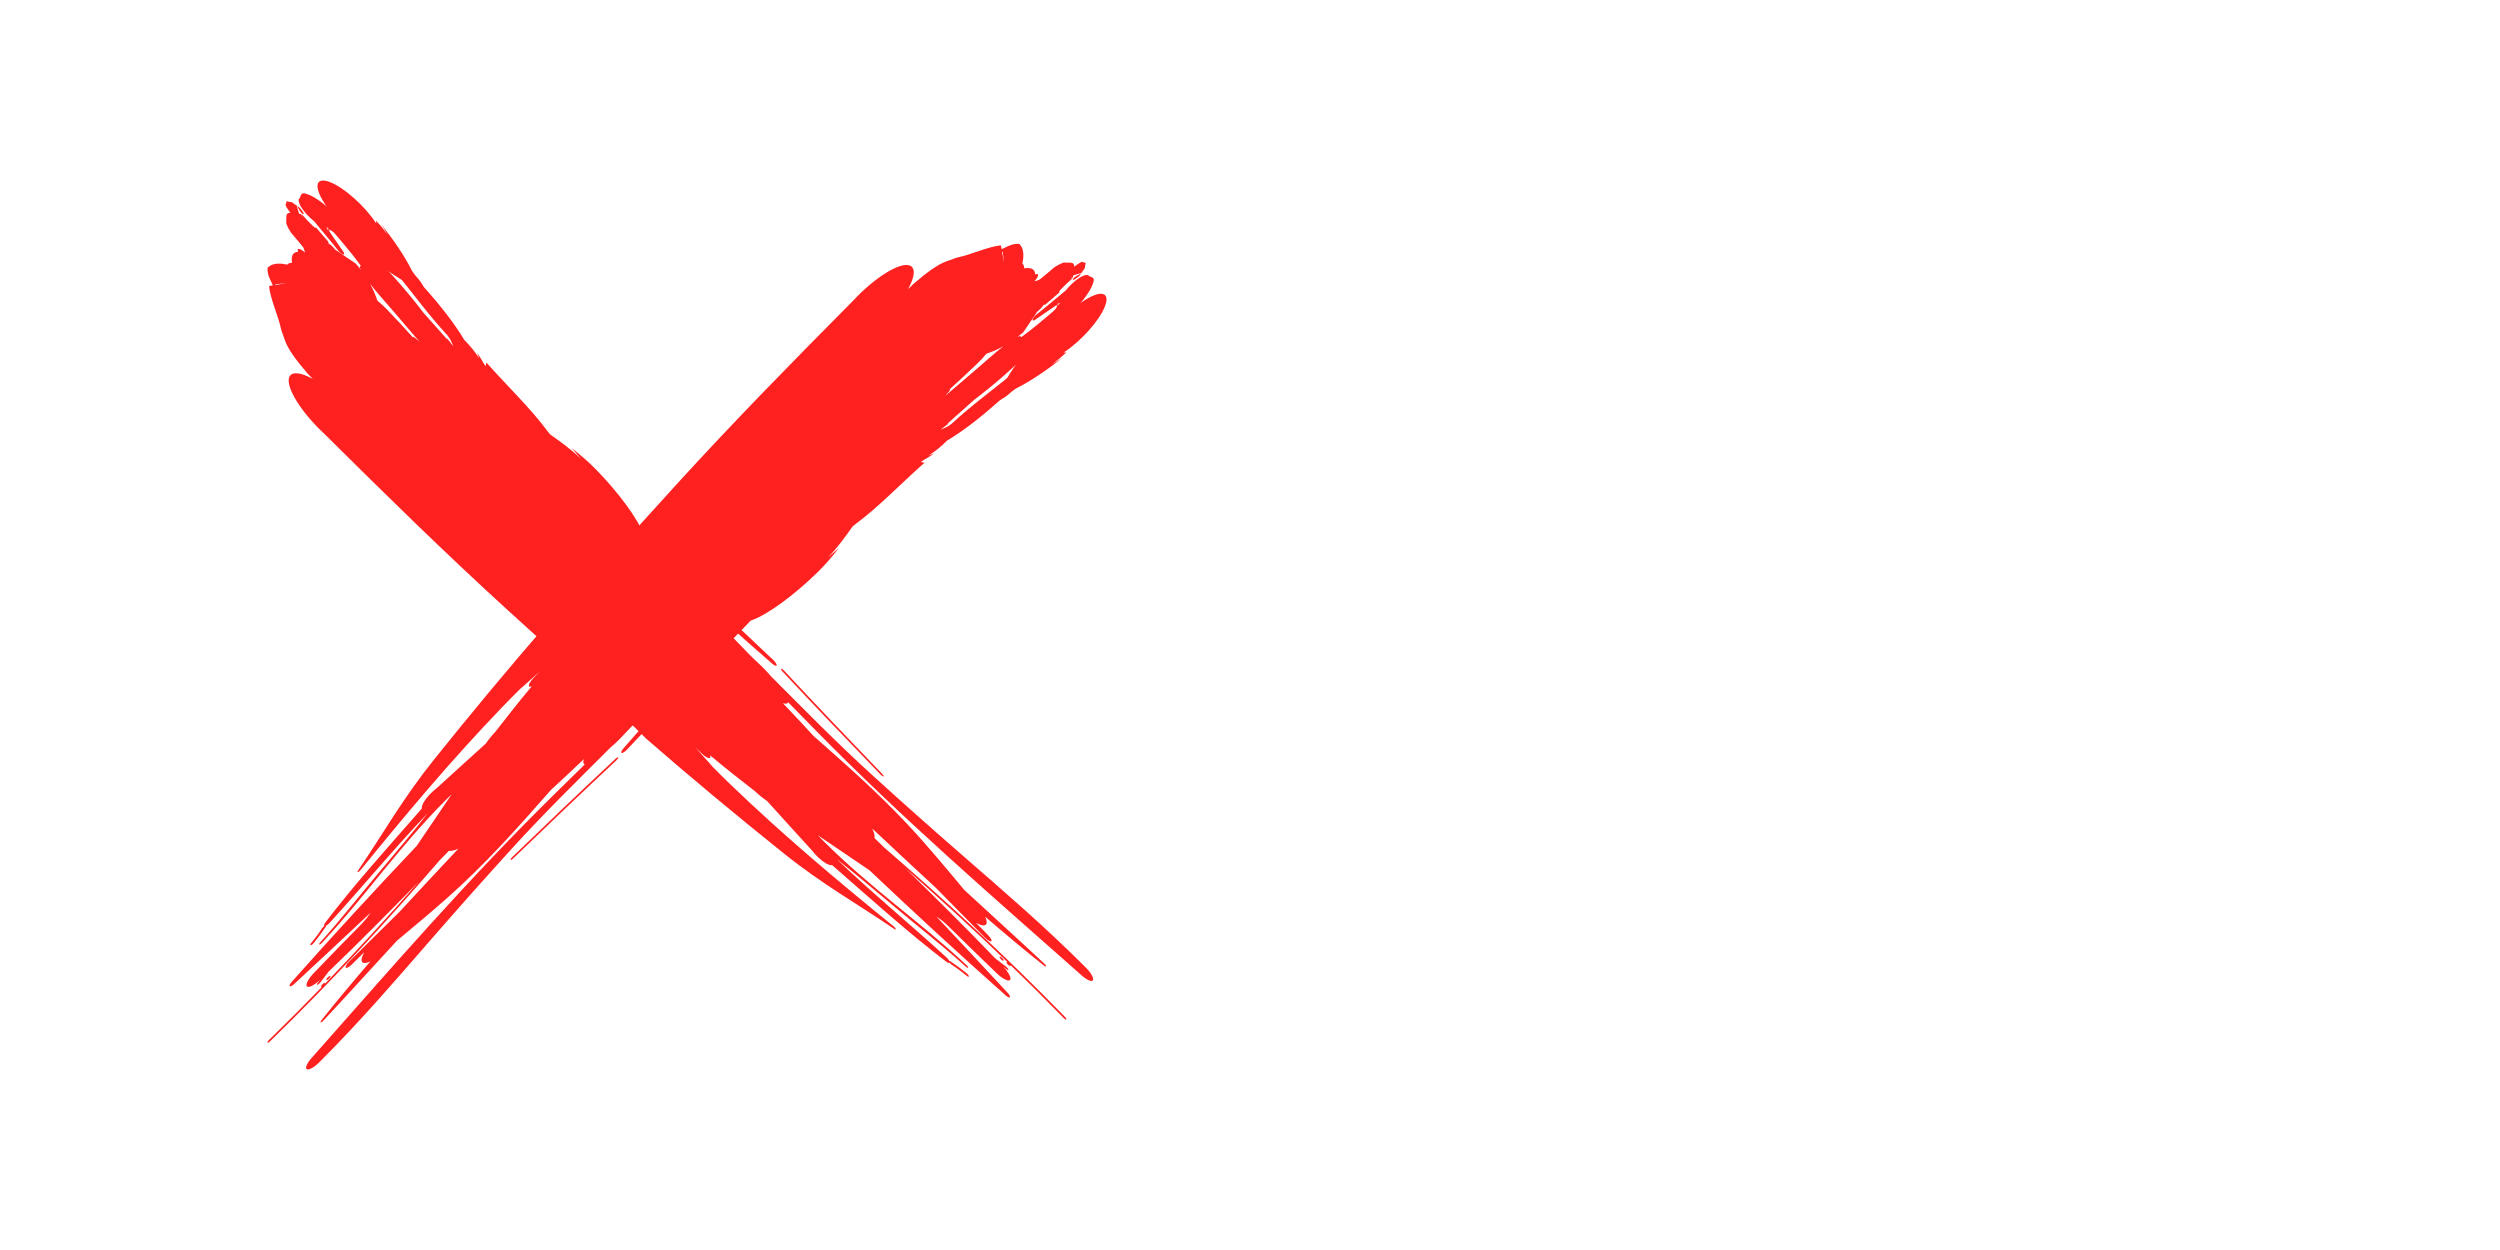
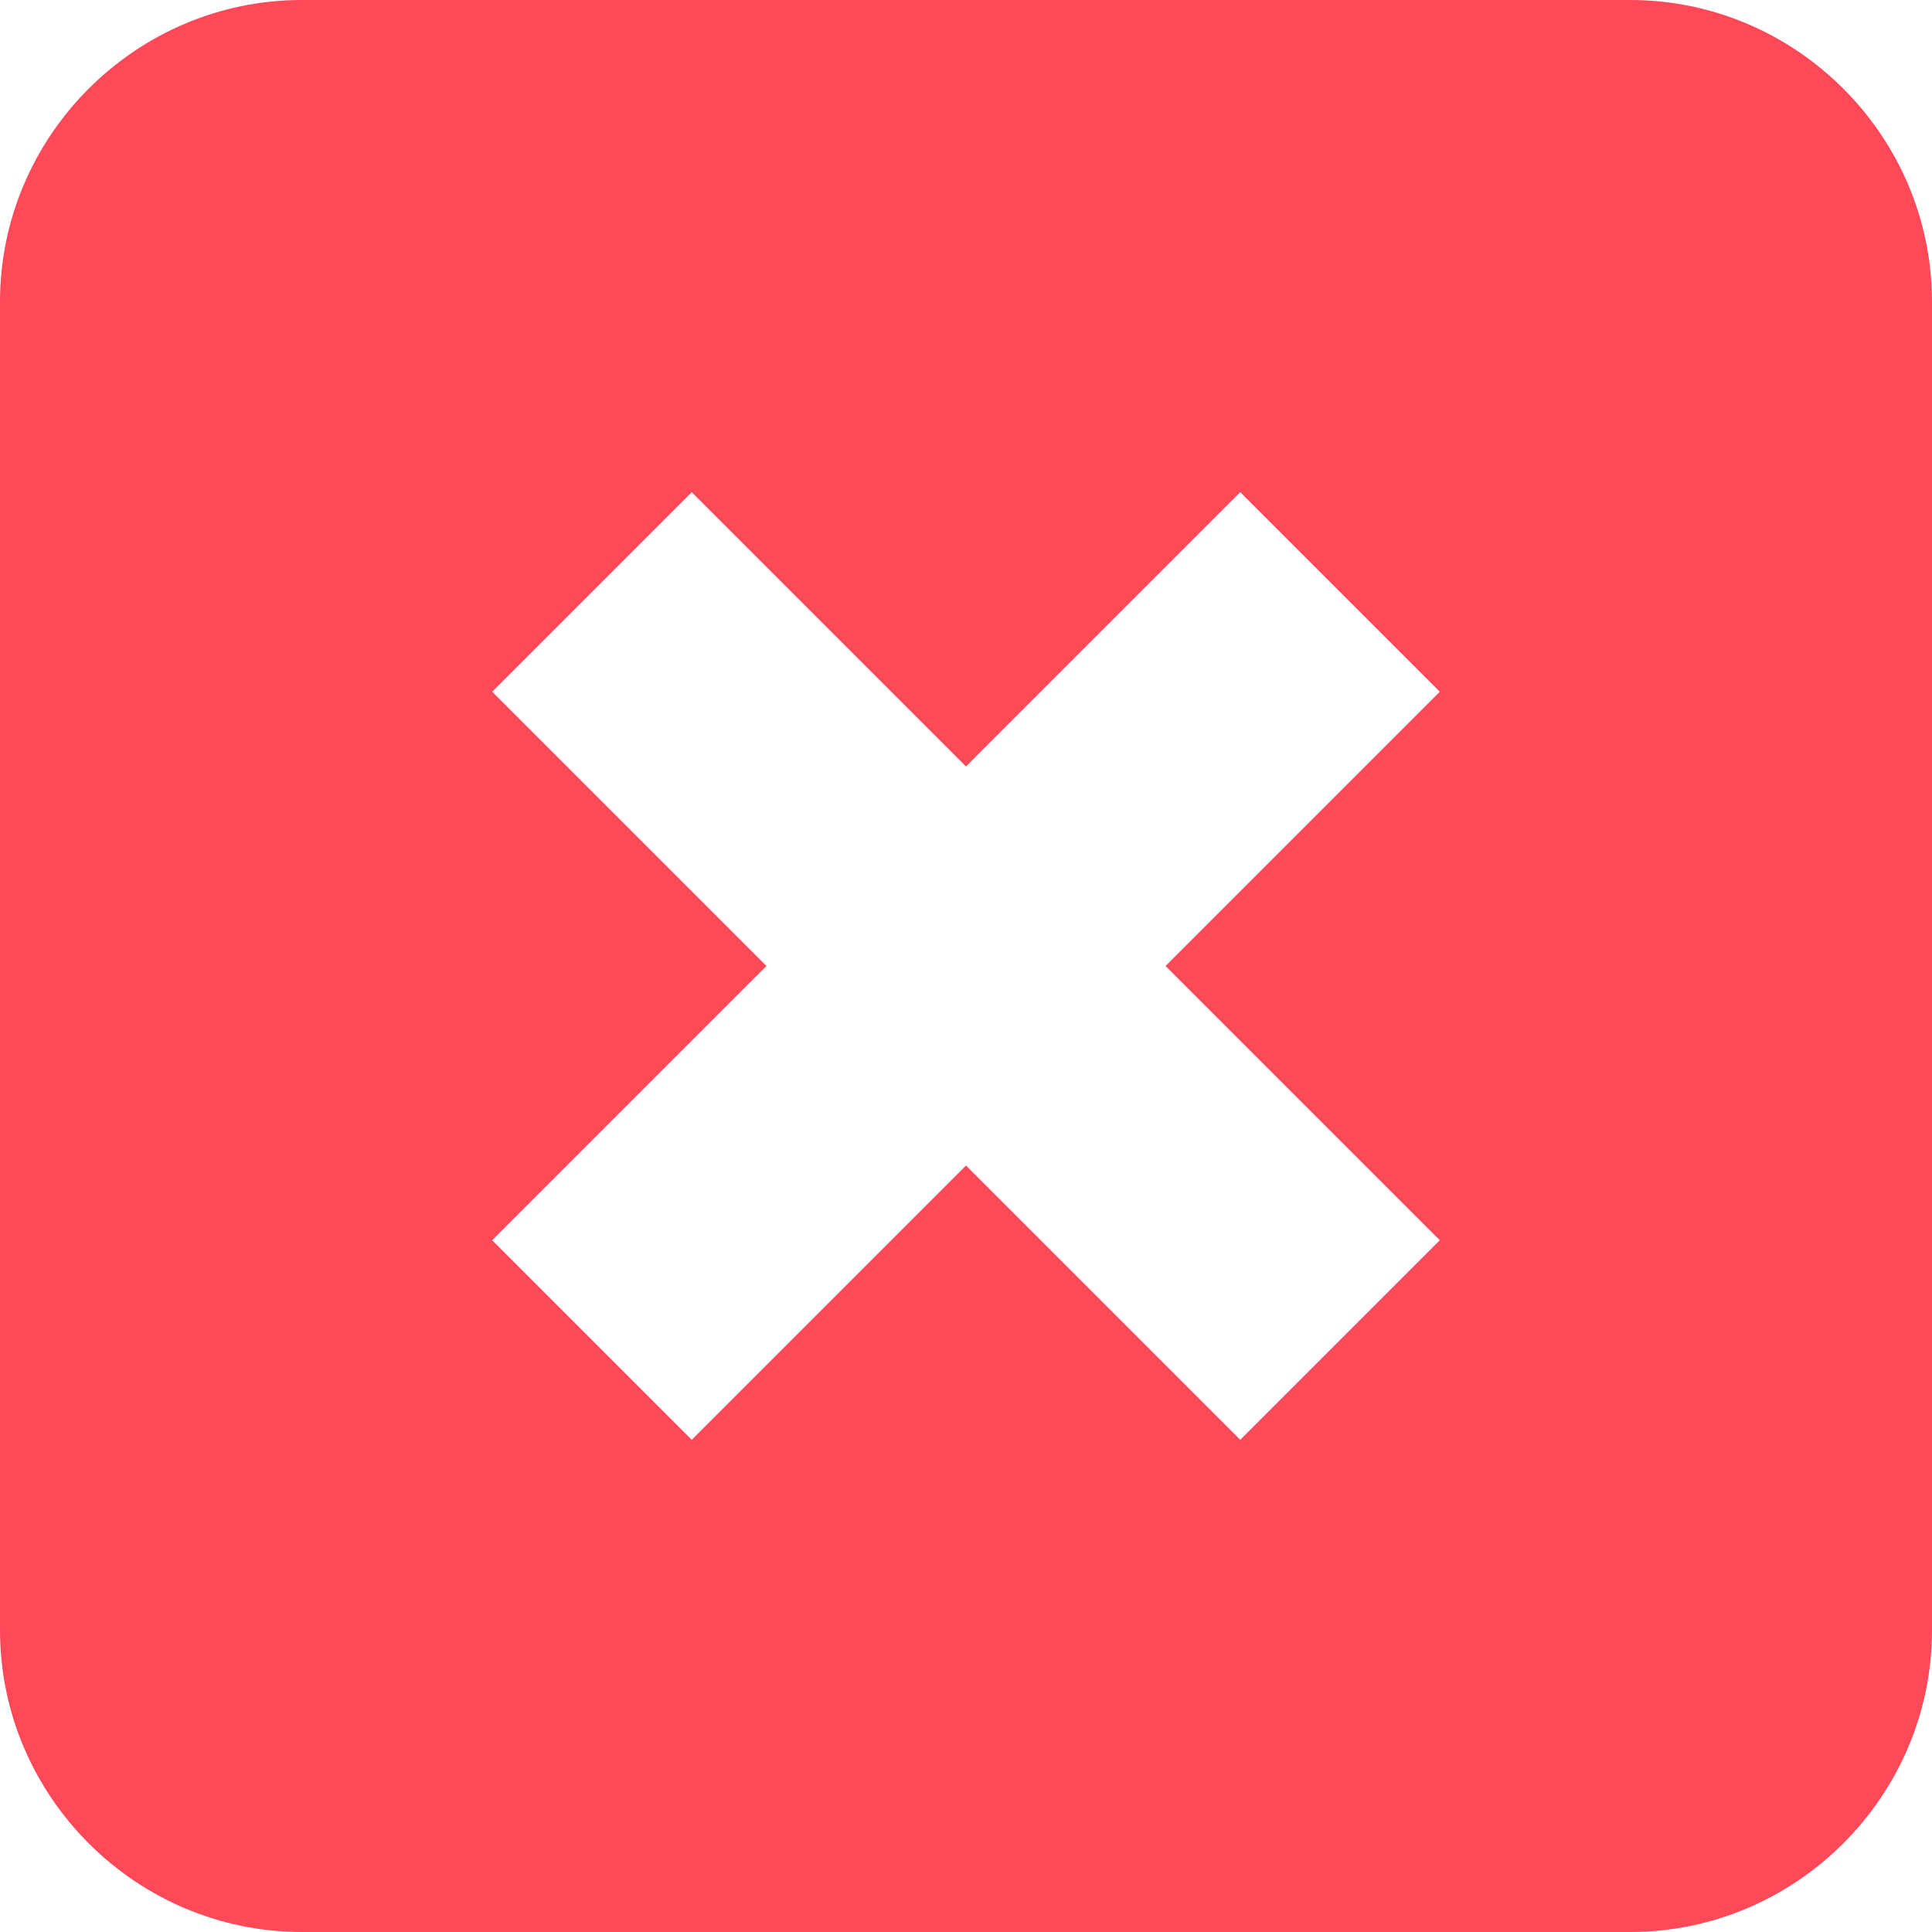
- <svg xmlns="http://www.w3.org/2000/svg" version="1.1" id="Layer_1" x="0px" y="0px" viewBox="0 0 4000 2000" style="enable-background:new 0 0 4000 2000;" xml:space="preserve">
-   <style type="text/css">
- 	.st0{fill:#FF2020;}
- 	.st1{fill:#20FF20;}
- 	.st2{fill:none;}
- </style>
+ <svg xmlns="http://www.w3.org/2000/svg" version="1.1" id="Capa_1" x="0px" y="0px" viewBox="0 0 490 490" style="enable-background:new 0 0 490 490;" xml:space="preserve">
  <g>
-     <g>
-       <g>
-         <g>
-           <path class="st0" d="M1721.3,489.4c-1.6,0.9-3.2,1.7-4.8,2.6c1.7-3.1,5.2-6.6,9.5-10.3c-47.8,29.8-93.5,86.3-117.4,128.2      c-12.2,11.6-20.1,24.8-17.5,29.6c2.6,4.8,14.5-0.7,26.9-12.4c3.1-2.2,6.4-5,9-6.3c22.8-11.4,47.5-28.4,73.4-48.6      c-5.5,3.4-11.2,6.9-16.7,10.3c7.5-5.8,15-11.4,22.5-18.8c-1.4,0.1-3.1,0.4-4.6,0.5c27.8-18,57.4-51.2,66.3-74      c8.9-22.9-6.3-26.9-34-8.8L1721.3,489.4z" />
-           <path class="st0" d="M1657.3,510.9c16.1-11.3,31.9-21.9,47.7-32.5l3.9-1.4l-6.5-4.8l0.1,0.6c-7.6,17.1-26.1,39.3-43.5,59.4      l-5.9,7.5c-2.5,3.9-3.5,7.2-3,9c1.1,4.3,9.5,1,18.7-7.3l10.6-9.6c27.8-21.3,66.5-59.7,70.6-83c0.9-5.3-4.6-5.4-7.9-7.3      c-2.8-4.7-15.3,1.3-27.8,13.3c-12.5,12-20.3,25.4-17.4,30c-2.3,1.8-4.7,3.7-7.1,5.5c1.2-2.1,2.4-4.2,3.6-6.3      c-0.2,6.7-10.7,18.6-17.2,28.7l-11.6,13.4l15.8,1.7l5.3-7.6c-0.9,0.1-2.4,0.5-2.3,0.4c10-14.7,19.2-28.7,31.2-43.8l13.8-20.2      c3-6.3,0-8.3-6.5-4.8l-9.4,5.7c1.5-0.7,3-1.6,4.5-2.3c-19.4,15.4-38.9,32.6-58.2,47.7c-3.1,2.3-6.1,6-6.7,8.3      C1651.9,513.5,1654.1,513.3,1657.3,510.9z" />
-           <g>
-             <path class="st0" d="M1717.5,448.3c3.5-2.2,6.9-4.2,10.8-8.3c0.6-1.4,0.9-2.1,1-2.4c-1.9,1.1-4.5,2.5-7,4       C1717.3,444.5,1716.1,447.3,1717.5,448.3z" />
-             <path class="st0" d="M1729.3,437.6c1.8-1,2.9-1.7,2.9-1.7c-0.8,0.2-1.6,0.5-2.4,0.7c-0.4,0.5-0.4,0.5-0.4,0.5       S1729.5,437.2,1729.3,437.6z" />
-             <path class="st0" d="M985.3,1213.6c-55.7,52-111,104.8-165.9,157.9c-1.8,1.8-3,3.7-2.5,4.3c0.4,0.6,2.3-0.4,3.9-2       c55.1-53.1,110.1-105.6,165.8-157.6c1.8-1.8,2.9-3.7,2.7-4.4C988.8,1211.2,987.1,1212,985.3,1213.6z" />
-             <path class="st0" d="M528.3,1563.2c0.9-1.7,0.3-2.2-1.5-1.3c-1.5,0.8-3.6,2.8-4.4,4.5c-0.7,1.4,0,2.1,1.5,1.3       C525.6,1566.8,527.6,1564.7,528.3,1563.2z" />
-             <path class="st0" d="M497.5,1509.3c6.8-8.3,13-16.4,18-24.3c1-1.4,2.4-2.7,3.6-3.5c-1.3-0.4-0.7-2.7,1.7-5.8       c46.4-60.9,101.2-121.5,154.2-182.2c-0.3-1.1-0.3-2.5,0.4-4.4c1.8-6.1,8.5-15.1,17.1-22.9l6.7-5.6       c26.2-23.7,52.1-47.6,78.3-71.1c4.1-6.1,9.3-12.6,15.5-19.2c18.8-24.2,37.7-48.3,57.8-72.2c-2,0.8-3.5,0.9-4.3,0.1       c-1.5-2.3,2.2-8.8,8.3-14.7c3-3.1,5.9-6.1,8.9-9.1c-9.1,8.2-18.2,16.3-27.3,24.4c-1.3,1.2-2.5,2.2-3.7,3.1       c-9.5,9.4-19,18.9-28.5,28.8c-83,86.3-155.5,173-226.3,260.2c-1,1.6-3.1,3.6-4.7,4.3c-1.2,0.3-1.7-0.4-0.5-2.1       c40.4-59.2,71.1-114.6,121.2-177.1c59.6-74.4,119.6-146.7,183.5-220.1c71.8-71.8,133.7-142.7,203.6-219.3       c94.3-103.5,187-197.7,283.4-294.9c34.8-37.7,75.8-63.1,91.5-56.8c9.4,4,7.6,18.5-3,37.7c3-2.9,6-5.8,9-8.7l15.3-12.7       c14.6-11.9,28.7-20.5,39.5-23.9l14.5-5.2c21.9-4.2,50.4-18,70.3-19.4l1.1,5.9l3.5-1.5c10.9-5.8,19.8-8.1,25.3-6.5l3.4,5       c3.1,6.6,3.4,15.3,1,26.2c2,1.6,3,4.1,2.9,7.5c10-1.4,17.2,0.4,17.7,9.9c4.7-2.2,5.9,0.2,2.9,5.4c-1.1,1.8-2.5,3.7-4.2,5.5       c0,0,0.1,0,0.1,0c3-0.8,3.9-1,7.6-2.4c3.8-3,6-4.7,6-4.7c9.8-8.3,9.8-8.3,18.4-15.5c8.3-5.3,14.5-7.4,14.5-7.4       c15,0,15,0,17.1,4.4c-0.1,0.8-0.3,1.6-0.5,2.4c7.1-4.9,7.6-5.3,9.5-6.5c2.3-1.1,4.1-1.6,4.1-1.6c2,1.5,2,1.5,3.7,1.1       c1,0.3,1.6,1.1,1.6,1.1c-1.4,5.3-1.4,5.3-1,5.9c-0.3,1.3-0.9,2.8-0.9,2.8c-3.3,4.5-4.7,6.3-5.2,7.1c-12.9,3.9-13,3.9-13,3.9       c-0.3,3.4-0.3,3.4-0.3,3.4c-4-0.1-4-0.1-4-0.1c3,0.8,3,0.8,3,0.8c-5.4,3.1-5.4,3.1-5.4,3.1c6.5-3.2,6.5-3.2,6.5-3.2       c-10.8,9.4-10.8,9.4-14.7,13.5c-4.4,4-7.6,8-7.9,8.5c0.9,0.2,1.4,0.6,1.4,0.6c-11.5,10-11.5,10-22.8,19.7       c-1.4,0.6-2.6,0.9-3.7,1.2c-0.5,1.5-2.2,3.8-4.4,5.8c-1.9,1.7-3.9,3.5-5.8,5.2c-0.3,0.5-0.6,1-0.9,1.4c0.1,0.1,0.2,0.1,0.2,0.1       c-1.5,2.2-2.6,3.8-3.8,5.5c-0.7,1.1-0.7,1.2-0.7,1.2c0,0-0.1,0-0.1,0c-2.6,3.8-6.3,9.3-16.3,24c-3.5,3-6.8,5.8-10.1,8.3       c1.2-0.6,2.4-1.3,3.5-1.8c2.3-1.1,2.4,2.1,3.5,1.3c26.6-19.4,53.1-43.1,79.7-65.9c4.2-4.6,9.4-7.8,11.4-7.1       c2,0.8,0,5.2-4.3,9.9c-41.1,59.1-103.8,119.3-162.4,163.6c-14.4,12.7-28.8,25.5-43.2,38.5c0.9-0.4,1.9-0.8,2.8-1.1       c-4,3.1-7.9,6.2-11.9,9.3c-0.4,0.4-0.8,0.7-1.2,1.1c3.7-1.7,7.4-3.3,11.1-5c2.2-1.5,4.3-3.1,6.5-4.7       c32.9-30.4,66.4-54.4,100-82c18.1-14.8,35.1-26,52.8-39.4c4.2-3.8,8-5.5,8.8-3.8c0.7,1.7-2.2,6.2-6.2,10       c-49.7,54-110.9,111.3-162.9,142.4c-9.5,9.4-19.5,17.7-29,23.4c-0.1,0.1-0.3,0.3-0.5,0.4c2.8-1.1,5.5-2.1,8.4-3.3       c-7.7,6.4-13.6,8.1-20.9,13.7c1.9,0.4,4,0.7,5.9,1.1c-37.1,32.8-73.9,71.5-111.3,98.9c-1.4,1.2-2.7,2.3-4,3.4       c-11.5,16.4-23.2,32.8-39.4,49.6c6-5.2,11.8-10.3,17.8-15.5c-10.5,13.5-21.4,26.4-34.4,39.1c-35.1,34.4-79.3,68-106.8,77.2       c-66.3,68.4-132.8,136.8-197.8,206.2c-3.3,3.6-7.2,6-8.8,5.6c-1.4-0.7-0.1-3.9,3.2-7.6c44.6-51.8,91.6-102.6,139-153.2       c-42.7,39.2-85.6,78.6-127.9,120.2c-5.2,5.5-10.4,11-15.7,16.6c-5.2,5.5-10.7,10.5-16.4,15.3       c-53.7,53.6-105.1,103.9-157.2,161.1c-44.5,48.9-83,92.2-126.3,141.9c-60.8,69.8-115.7,133.9-180.3,198.5       c-8.3,8.9-18.1,14.9-21.8,13.3c-3.7-1.6,0.1-10.2,8.4-19.2c126.5-142.8,248.8-284.8,390.8-424.2c15.3-15,30.4-29.8,45.4-44.5       c-0.5-0.2-1.1-0.3-1.4-0.7c-1.4-1.4-1.3-4.2-0.1-7.7c-17.2,16.5-34.8,32.9-52.6,49.2c-44.4,50.4-88.9,101-141,150       c-35.8,33.6-70.4,61.9-105.4,91.2c-39.1,42.3-77.6,85-117.3,127.5c-1.5,1.8-3.4,3.3-4.5,3.3c-1.1,0.1-0.7-1.3,0.7-3.2       c25-31.5,51.5-63,78.5-94.4c-6.3,3-11.1,3.6-13.1,0.9c-2.1-2.8-0.6-8.5,3.3-15.5c-6.7,6.6-13.3,13.2-20.1,19.7       c-4.2,4-8.3,6.3-9.4,5c-1.2-1.4,1.1-5.6,5-9.5c27.2-26.9,54.4-53.7,81.5-80.5c31.1-33.7,62.2-67.2,93.7-100.6       c-6.1,2.9-11.4,4.3-15.2,3.6c0,0,0,0,0,0c-5,5.1-9.9,10.2-14.9,15.2c-84.9,98.4-175.1,196-271,289.3c-1.8,1.9-3.8,3-4.4,2.4       c-0.6-0.5,0.4-2.4,2.1-4c29-28.2,57.4-56.7,85.3-85.5c-0.1,0-0.1,0.1-0.1,0.1c-1.5,0.8-2.3,0.4-1.5-1.3c0.7-1.4,3-3.7,4.4-4.5       c1.7-0.9,2.2-0.2,1.5,1.2c52-53.8,102.2-108.7,150.7-163.9c-47.6,48.7-95.4,97.2-144.6,144.3c-4.5,5.9-9.1,11.9-13.7,17.9       c-1.3,1.6-3.5,3.1-4.6,3.2c-0.9-0.1-0.4-1.7,1-3.3c1.3-1.6,2.6-3.3,3.9-4.9c-9.3,8.9-18.7,13.6-21.4,10.6       c-2.4-3.5,3.1-13.5,12.7-22.9c24.8-25.9,49.7-51.4,74.8-76.8c2.6-2.9,5.1-5.8,7.7-8.7c2.3-3.2,4.6-6.4,6.9-9.6       c-40.4,38.1-81,75.9-121.4,113.4c-3.3,3.4-7,5.4-8.1,4.4c-1.1-0.9,0.7-4.5,4.1-7.9c64.5-72.7,131.2-145,199.1-216.7       c18.5-27.3,37-54.8,56-82.6c-3,2.9-6.1,5.8-9,8.8c-75.9,75.9-127.7,152.8-198.5,228.9c-1.7,2-3.7,3.1-4.4,2.8       c-0.7-0.3,0-2.1,1.9-4c34.1-37.6,62.5-74.6,95.1-113.2c26.9-32,52.6-62.3,76.7-93c-54.8,57.2-103,116.3-156,174.2       c-2.2,2.7-4.9,4.9-7,5.9c0.2,0.4-0.1,1.2-0.6,2.1c-5.5,8.3-12.1,16.9-18.9,25.5c-1.2,1.7-3.3,3.4-4.7,3.6       C495.8,1512.7,496.2,1511.3,497.5,1509.3z M1532,595.9c0.8-0.3,1.4-0.6,2-0.8c-1.8,1.2-3.8,2.4-5.9,3.9c0,0,0,0-11,2.7       C1517.1,601.6,1524.5,598.7,1532,595.9z M1602.5,494.8C1602.4,494.8,1602.4,494.8,1602.5,494.8c3.6-0.9,6.2-1.5,6.2-1.5       C1606.1,493.9,1604.1,494.4,1602.5,494.8z M1091.3,1078.6c29.5-29.4,59.6-57.5,91.3-84c-6.9,7.3-13.7,14.6-20.6,22       C1138.7,1037.4,1115.2,1058,1091.3,1078.6z M1605.3,554.1c-9.9,5.6-18.6,8.9-27.1,11.9c-4.6,5.6-9.7,11.1-15.2,16.4       c-14.8,14.2-29.5,27.8-44.1,40.9c3.3-0.3-0.2,2.8-1.8,4.7c-1.6,1.9-3.3,3.7-4.9,5.6c15.9-13.8,31.9-27.5,48.3-41.4       C1575.2,579.6,1590.7,565.5,1605.3,554.1z M1703.2,445c0.6-0.2,1.1-0.4,1.8-0.7c0,0,0,0-0.6,5       C1704.4,449.2,1703.9,447.4,1703.2,445z M1703.9,436.9c-0.8,0.6-1.6,1.2-2.4,1.8C1701.4,437.1,1702.4,436.7,1703.9,436.9z        M1681.6,453.6c1.7-0.6,2.8-0.9,3.9-1.6C1681.6,453.6,1681.6,453.6,1681.6,453.6z M1603.2,402.8l3.4,18.6l-2.3-18.8       L1603.2,402.8z" />
-           </g>
-         </g>
-         <g>
-           <path class="st0" d="M527.3,338c0.9,1.6,1.7,3.2,2.6,4.8c-3.1-1.7-6.6-5.2-10.3-9.5c29.8,47.8,86.3,93.5,128.2,117.4      c11.6,12.2,24.8,20.1,29.6,17.5c4.8-2.6-0.7-14.5-12.4-26.9c-2.2-3.1-5-6.4-6.3-9c-11.4-22.8-28.4-47.5-48.6-73.4      c3.4,5.5,6.9,11.2,10.3,16.7c-5.8-7.5-11.4-15-18.8-22.5c0.1,1.4,0.4,3.1,0.5,4.6c-18-27.8-51.2-57.4-74-66.3      c-22.9-8.9-26.9,6.3-8.8,34L527.3,338z" />
-           <path class="st0" d="M548.8,402c-11.3-16.1-21.9-31.9-32.5-47.7l-1.4-3.9l-4.8,6.5l0.6-0.1c17.1,7.6,39.3,26.1,59.4,43.5      l7.5,5.9c3.9,2.5,7.2,3.5,9,3c4.3-1.1,1-9.5-7.3-18.7l-9.6-10.6c-21.3-27.8-59.7-66.5-83-70.6c-5.3-0.9-5.4,4.6-7.3,7.9      c-4.7,2.8,1.3,15.3,13.3,27.8c12,12.5,25.4,20.3,30,17.4c1.8,2.3,3.7,4.7,5.5,7.1c-2.1-1.2-4.2-2.4-6.3-3.6      c6.7,0.2,18.6,10.7,28.7,17.2l13.4,11.6l1.7-15.8l-7.6-5.3c0.1,0.9,0.5,2.4,0.4,2.3c-14.7-10-28.7-19.2-43.8-31.2l-20.2-13.8      c-6.3-3-8.3,0-4.8,6.5l5.7,9.4c-0.7-1.5-1.6-3-2.3-4.5c15.4,19.4,32.6,38.9,47.7,58.2c2.3,3.1,6,6.1,8.3,6.7      C551.4,407.3,551.2,405.2,548.8,402z" />
-           <g>
-             <path class="st0" d="M486.2,341.7c-2.2-3.5-4.2-6.9-8.3-10.8c-1.4-0.6-2.1-0.9-2.4-1c1.1,1.9,2.5,4.5,4,7       C482.3,342,485.2,343.2,486.2,341.7z" />
-             <path class="st0" d="M475.5,329.9c-1-1.8-1.7-2.9-1.7-2.9c0.2,0.8,0.5,1.6,0.7,2.4c0.5,0.4,0.5,0.4,0.5,0.4       S475,329.7,475.5,329.9z" />
-             <path class="st0" d="M1251.5,1073.9c52,55.7,104.8,111,157.9,165.9c1.8,1.8,3.7,3,4.3,2.5c0.6-0.4-0.4-2.3-2-3.9       c-53.1-55.1-105.6-110.1-157.6-165.8c-1.8-1.8-3.7-2.9-4.4-2.7C1249.1,1070.5,1249.9,1072.2,1251.5,1073.9z" />
-             <path class="st0" d="M1601.1,1531c-1.7-0.9-2.2-0.3-1.3,1.5c0.8,1.5,2.8,3.6,4.5,4.4c1.4,0.7,2.1,0,1.3-1.5       C1604.6,1533.7,1602.5,1531.7,1601.1,1531z" />
-             <path class="st0" d="M1547.2,1561.7c-8.3-6.8-16.4-13-24.3-18c-1.4-1-2.7-2.4-3.5-3.6c-0.4,1.3-2.7,0.7-5.8-1.7       c-60.9-46.4-121.5-101.2-182.2-154.2c-1.1,0.3-2.5,0.3-4.4-0.4c-6.1-1.8-15.1-8.5-22.9-17.1l-5.6-6.7       c-23.7-26.2-47.6-52.1-71.1-78.3c-6.1-4.1-12.6-9.3-19.2-15.5c-24.2-18.8-48.3-37.7-72.2-57.8c0.8,2,0.9,3.5,0.1,4.3       c-2.3,1.5-8.8-2.2-14.7-8.3c-3.1-3-6.1-5.9-9.1-8.9c8.2,9.1,16.3,18.2,24.4,27.3c1.2,1.3,2.2,2.5,3.1,3.7       c9.4,9.5,18.9,19,28.8,28.5c86.3,83,173,155.5,260.2,226.3c1.6,1,3.6,3.1,4.3,4.7c0.3,1.2-0.4,1.7-2.1,0.5       c-59.2-40.4-114.6-71.1-177.1-121.2c-74.4-59.6-146.7-119.6-220.1-183.5c-71.8-71.8-142.7-133.7-219.3-203.6       c-103.5-94.3-197.7-187-294.9-283.4c-37.7-34.8-63.1-75.8-56.8-91.5c4-9.4,18.5-7.6,37.7,3c-2.9-3-5.8-6-8.7-9l-12.7-15.3       c-11.9-14.6-20.5-28.7-23.9-39.5l-5.2-14.5c-4.2-21.9-18-50.4-19.4-70.3l5.9-1.1l-1.5-3.5c-5.8-10.9-8.1-19.8-6.5-25.3l5-3.4       c6.6-3.1,15.3-3.4,26.2-1c1.6-2,4.1-3,7.5-2.9c-1.4-10,0.4-17.2,9.9-17.7c-2.2-4.7,0.2-5.9,5.4-2.9c1.8,1.1,3.7,2.5,5.5,4.2       c0,0,0-0.1,0-0.1c-0.8-3-1-3.9-2.4-7.6c-3-3.8-4.7-6-4.7-6c-8.3-9.8-8.3-9.8-15.5-18.4c-5.3-8.3-7.4-14.5-7.4-14.5       c0-15,0-15,4.4-17.1c0.8,0.1,1.6,0.3,2.4,0.5c-4.9-7.1-5.3-7.6-6.5-9.5c-1.1-2.3-1.6-4.1-1.6-4.1c1.5-2,1.5-2,1.1-3.7       c0.3-1,1.1-1.6,1.1-1.6c5.3,1.4,5.3,1.4,5.9,1c1.3,0.3,2.8,0.9,2.8,0.9c4.5,3.3,6.3,4.7,7.1,5.2c3.9,12.9,3.9,13,3.9,13       c3.4,0.3,3.4,0.3,3.4,0.3c-0.1,4-0.1,4-0.1,4c0.8-3,0.8-3,0.8-3c3.1,5.4,3.1,5.4,3.1,5.4c-3.2-6.5-3.2-6.5-3.2-6.5       c9.4,10.8,9.4,10.8,13.5,14.7c4,4.4,8,7.6,8.5,7.9c0.2-0.9,0.6-1.4,0.6-1.4c10,11.5,10,11.5,19.7,22.8c0.6,1.4,0.9,2.6,1.2,3.7       c1.5,0.5,3.8,2.2,5.8,4.4c1.7,1.9,3.5,3.9,5.2,5.8c0.5,0.3,1,0.6,1.4,0.9c0.1-0.1,0.1-0.2,0.1-0.2c2.2,1.5,3.8,2.6,5.5,3.8       c1.1,0.7,1.2,0.7,1.2,0.7c0,0,0,0.1,0,0.1c3.8,2.6,9.3,6.3,24,16.3c3,3.5,5.8,6.8,8.3,10.1c-0.6-1.2-1.3-2.4-1.8-3.5       c-1.1-2.3,2.1-2.4,1.3-3.5c-19.4-26.6-43.1-53.1-65.9-79.7c-4.6-4.2-7.8-9.4-7.1-11.4c0.8-2,5.2,0,9.9,4.3       c59.1,41.1,119.3,103.8,163.6,162.4c12.7,14.4,25.5,28.8,38.5,43.2c-0.4-0.9-0.8-1.9-1.1-2.8c3.1,4,6.2,7.9,9.3,11.9       c0.4,0.4,0.7,0.8,1.1,1.2c-1.7-3.7-3.3-7.4-5-11.1c-1.5-2.2-3.1-4.3-4.7-6.5c-30.4-32.9-54.4-66.4-82-100       c-14.8-18.1-26-35.1-39.4-52.8c-3.8-4.2-5.5-8-3.8-8.8c1.7-0.7,6.2,2.2,10,6.2c54,49.7,111.3,110.9,142.4,162.9       c9.4,9.5,17.7,19.5,23.4,29c0.1,0.1,0.3,0.3,0.4,0.5c-1.1-2.8-2.1-5.5-3.3-8.4c6.4,7.7,8.1,13.6,13.7,20.9       c0.4-1.9,0.7-4,1.1-5.9c32.8,37.1,71.5,73.9,98.9,111.3c1.2,1.4,2.3,2.7,3.4,4c16.4,11.5,32.8,23.2,49.6,39.4       c-5.2-6-10.3-11.8-15.5-17.8c13.5,10.5,26.4,21.4,39.1,34.4c34.4,35.1,68,79.3,77.2,106.8c68.4,66.3,136.8,132.8,206.2,197.8       c3.6,3.3,6,7.2,5.6,8.8c-0.7,1.4-3.9,0.1-7.6-3.2c-51.8-44.6-102.6-91.6-153.2-139c39.2,42.7,78.6,85.6,120.2,127.9       c5.5,5.2,11,10.4,16.6,15.7c5.5,5.2,10.5,10.7,15.3,16.4c53.6,53.7,103.9,105.1,161.1,157.2c48.9,44.5,92.2,83,141.9,126.3       c69.8,60.8,133.9,115.7,198.5,180.3c8.9,8.3,14.9,18.1,13.3,21.8c-1.6,3.7-10.2-0.1-19.2-8.4       c-142.8-126.5-284.8-248.8-424.2-390.8c-15-15.3-29.8-30.4-44.5-45.4c-0.2,0.5-0.3,1.1-0.7,1.4c-1.4,1.4-4.2,1.3-7.7,0.1       c16.5,17.2,32.9,34.8,49.2,52.6c50.4,44.4,101,88.9,150,141c33.6,35.8,61.9,70.4,91.2,105.4c42.3,39.1,85,77.6,127.5,117.3       c1.8,1.5,3.3,3.4,3.3,4.5c0.1,1.1-1.3,0.7-3.2-0.7c-31.5-25-63-51.5-94.4-78.5c3,6.3,3.6,11.1,0.9,13.1       c-2.8,2.1-8.5,0.6-15.5-3.3c6.6,6.7,13.2,13.3,19.7,20.1c4,4.2,6.3,8.3,5,9.4c-1.4,1.2-5.6-1.1-9.5-5       c-26.9-27.2-53.7-54.4-80.5-81.5c-33.7-31.1-67.2-62.2-100.6-93.7c2.9,6.1,4.3,11.4,3.6,15.2c0,0,0,0,0,0       c5.1,5,10.2,9.9,15.2,14.9c98.4,84.9,196,175.1,289.3,271c1.9,1.8,3,3.8,2.4,4.4c-0.5,0.6-2.4-0.4-4-2.1       c-28.2-29-56.7-57.4-85.6-85.3c0,0.1,0.1,0.1,0.1,0.1c0.8,1.5,0.4,2.3-1.3,1.5c-1.4-0.7-3.7-3-4.5-4.4       c-0.9-1.7-0.2-2.2,1.2-1.5c-53.8-52-108.7-102.2-163.9-150.7c48.7,47.6,97.2,95.4,144.3,144.6c5.9,4.5,11.9,9.1,17.9,13.7       c1.6,1.3,3.1,3.5,3.2,4.6c-0.1,0.9-1.7,0.4-3.3-1c-1.6-1.3-3.3-2.6-4.9-3.9c8.9,9.3,13.6,18.7,10.6,21.4       c-3.5,2.4-13.5-3.1-22.9-12.7c-25.9-24.8-51.4-49.7-76.8-74.8c-2.9-2.6-5.8-5.1-8.7-7.7c-3.2-2.3-6.4-4.6-9.6-6.9       c38.1,40.4,75.9,81,113.4,121.4c3.4,3.3,5.4,7,4.4,8.1c-0.9,1.1-4.5-0.7-7.9-4.1c-72.7-64.5-145-131.2-216.7-199.1       c-27.3-18.5-54.8-37-82.6-56c2.9,3,5.8,6.1,8.8,9c75.9,75.9,152.8,127.7,228.9,198.5c2,1.7,3.1,3.7,2.8,4.4       c-0.3,0.7-2.1,0-4-1.9c-37.6-34.1-74.6-62.5-113.2-95.1c-32-26.9-62.3-52.6-93-76.7c57.2,54.8,116.3,103,174.2,156       c2.7,2.2,4.9,4.9,5.9,7c0.4-0.2,1.2,0.1,2.1,0.6c8.3,5.5,16.9,12.1,25.5,18.9c1.7,1.2,3.4,3.3,3.6,4.7       C1550.6,1563.4,1549.2,1563.1,1547.2,1561.7z M633.7,527.2c-0.3-0.8-0.6-1.4-0.8-2c1.2,1.8,2.4,3.8,3.9,5.9c0,0,0,0,2.7,11       C639.5,542.2,636.6,534.7,633.7,527.2z M532.7,456.8C532.7,456.8,532.7,456.8,532.7,456.8c-0.9-3.6-1.5-6.2-1.5-6.2       C531.8,453.1,532.3,455.1,532.7,456.8z M1116.4,968c-29.4-29.5-57.5-59.6-84-91.3c7.3,6.9,14.6,13.7,22,20.6       C1075.2,920.5,1095.9,944.1,1116.4,968z M592,454c5.6,9.9,8.9,18.6,11.9,27.1c5.6,4.6,11.1,9.7,16.4,15.2       c14.2,14.8,27.8,29.5,40.9,44.1c-0.3-3.3,2.8,0.2,4.7,1.8c1.9,1.6,3.7,3.3,5.6,4.9c-13.8-15.9-27.5-31.9-41.4-48.3       C617.5,484.1,603.3,468.6,592,454z M482.8,356c-0.2-0.6-0.4-1.1-0.7-1.8c0,0,0,0,5,0.6C487.1,354.8,485.3,355.3,482.8,356z        M474.8,355.4c0.6,0.8,1.2,1.6,1.8,2.4C475,357.9,474.6,356.9,474.8,355.4z M491.5,377.6c-0.6-1.7-0.9-2.8-1.6-3.9       C491.5,377.6,491.5,377.6,491.5,377.6z M440.7,456.1l18.6-3.4l-18.8,2.3L440.7,456.1z" />
-           </g>
-         </g>
-       </g>
-     </g>
-     <rect class="st2" width="4000" height="2000" />
+     <path fill="#ff4858" d="M76.563,490h336.875C455.547,490,490,455.547,490,413.438V76.563C490,34.453,455.547,0,413.437,0H76.563   C34.453,0,0,34.453,0,76.563v336.875C0,455.547,34.453,490,76.563,490z M124.835,175.445l50.61-50.611L245,194.39l69.555-69.555   l50.61,50.611L295.611,245l69.555,69.555l-50.61,50.611L245,295.611l-69.555,69.555l-50.61-50.61L194.389,245L124.835,175.445z" />
  </g>
+   <g>
+ </g>
+   <g>
+ </g>
+   <g>
+ </g>
+   <g>
+ </g>
+   <g>
+ </g>
+   <g>
+ </g>
+   <g>
+ </g>
+   <g>
+ </g>
+   <g>
+ </g>
+   <g>
+ </g>
+   <g>
+ </g>
+   <g>
+ </g>
+   <g>
+ </g>
+   <g>
+ </g>
+   <g>
+ </g>
</svg>
